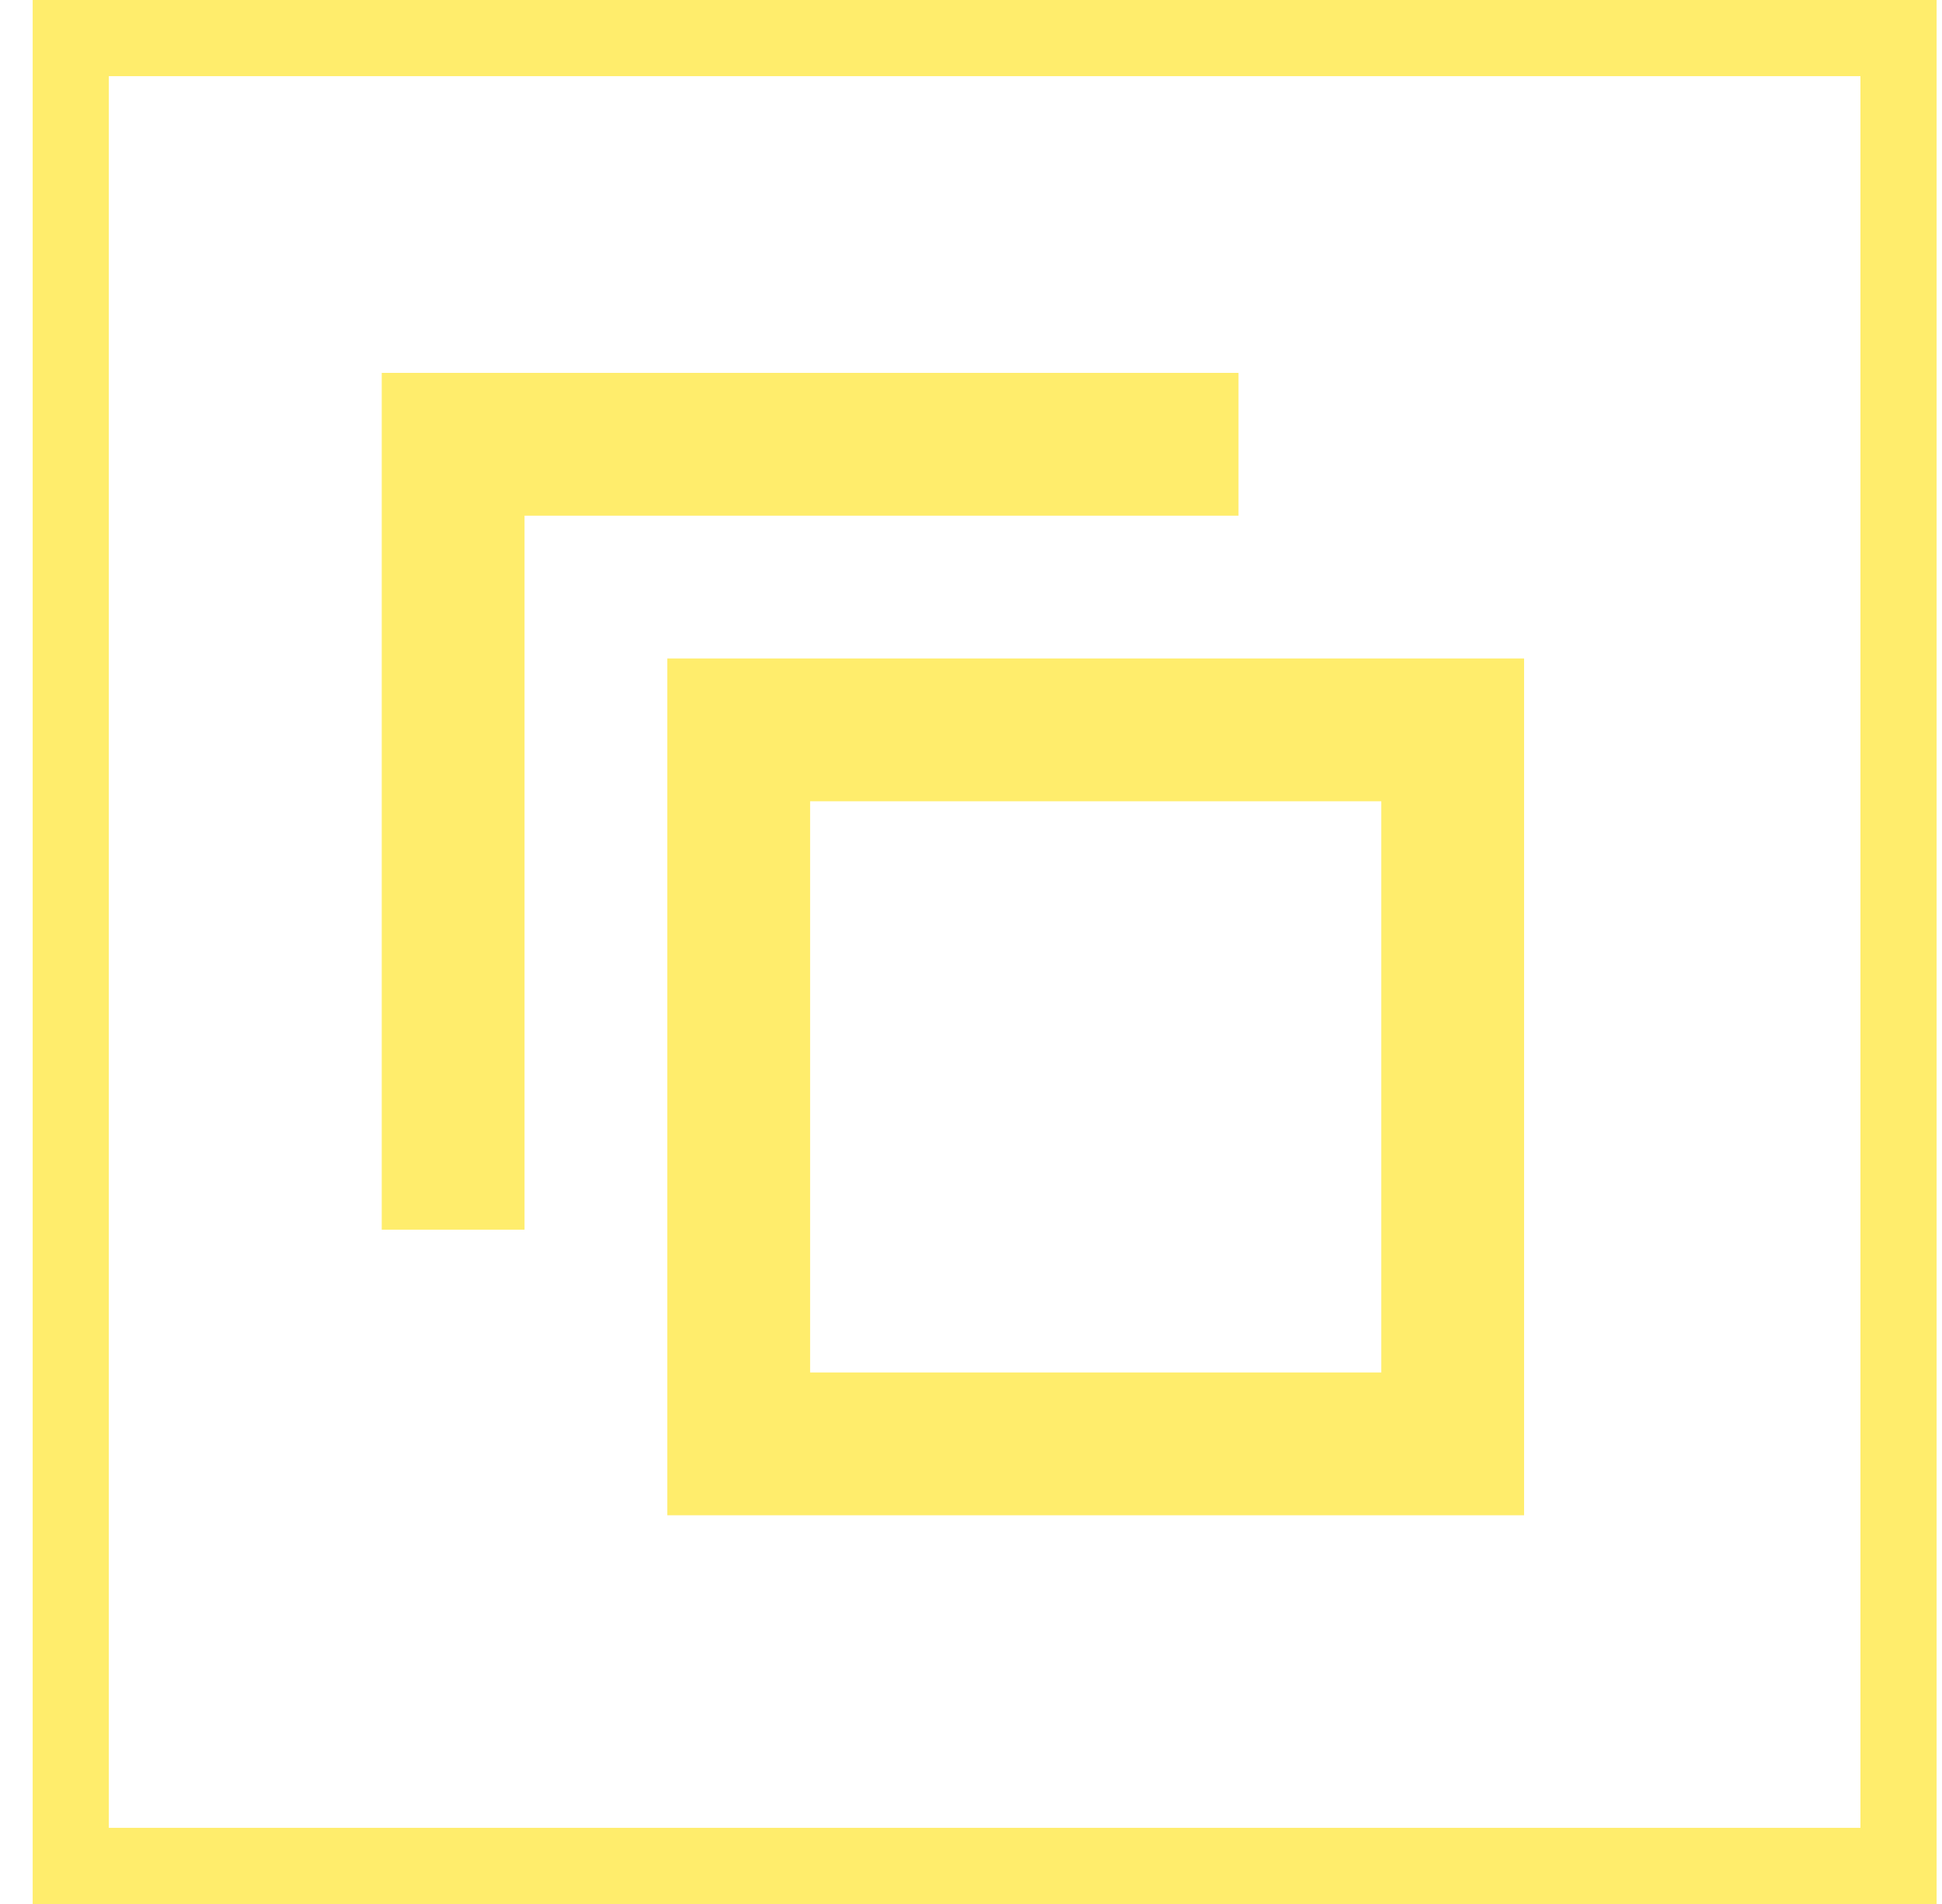
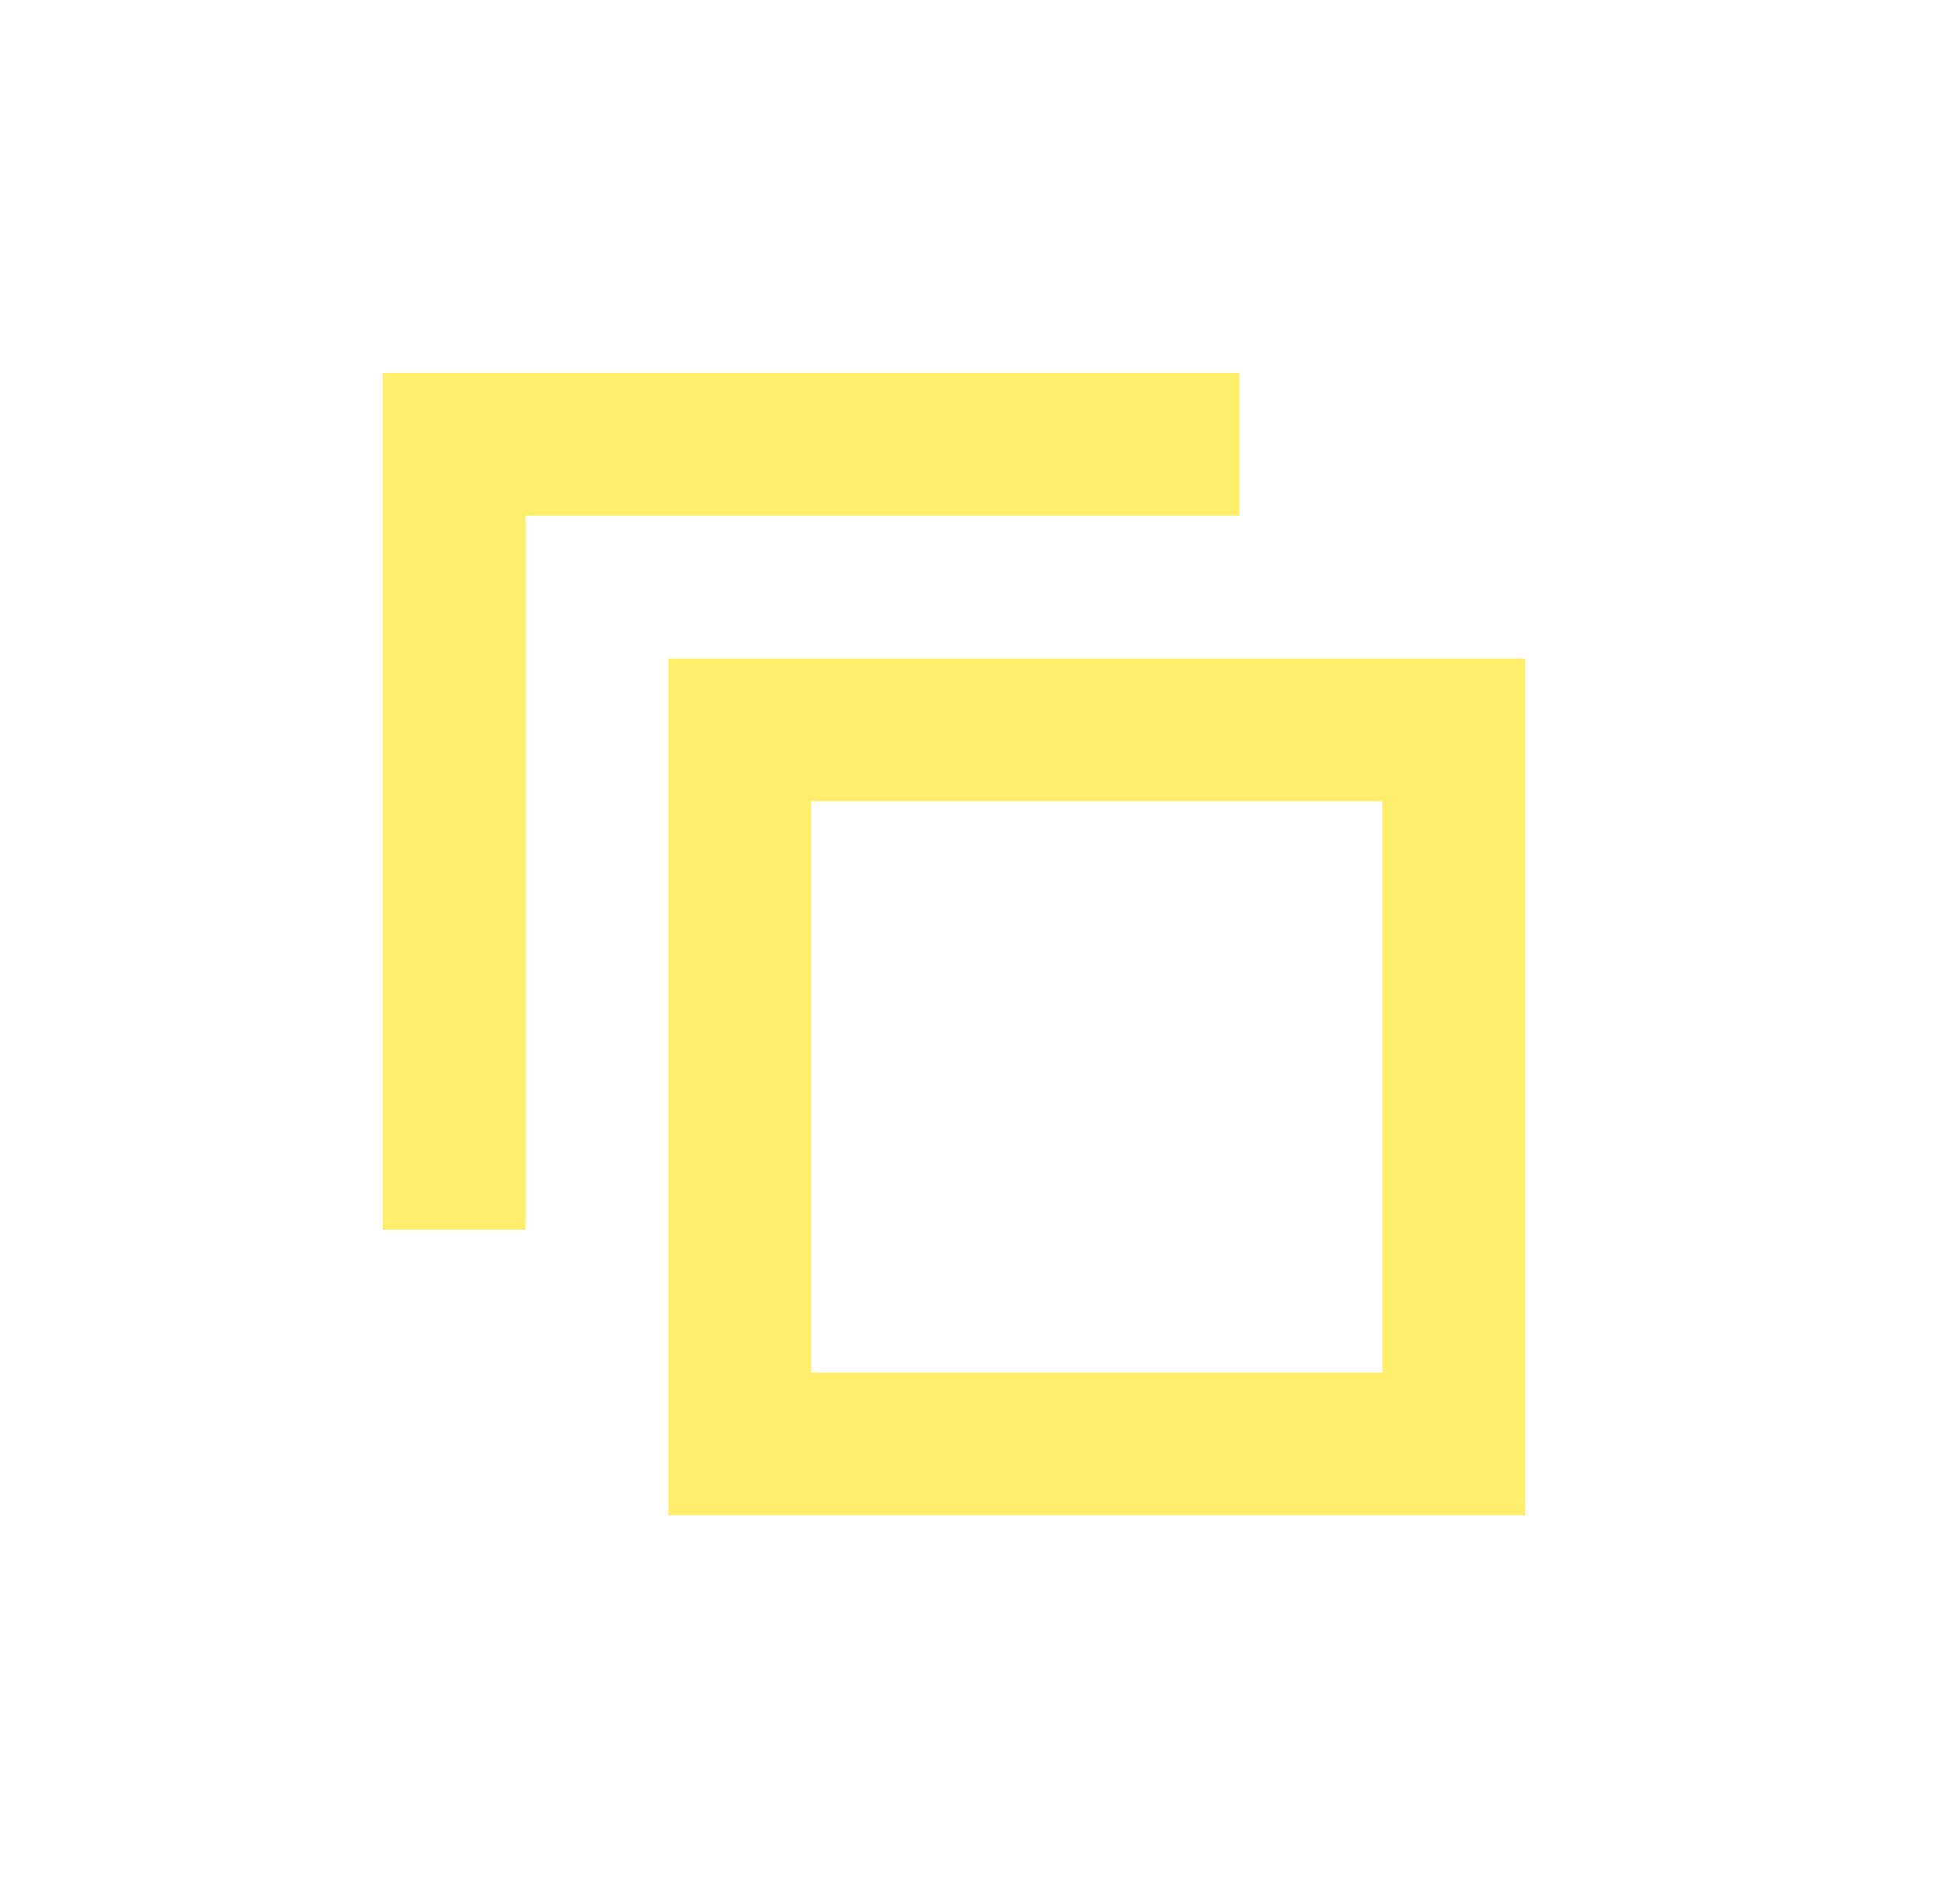
<svg xmlns="http://www.w3.org/2000/svg" width="51" height="50" viewBox="0 0 51 50" fill="none">
-   <path fill-rule="evenodd" clip-rule="evenodd" d="M10.025 9.792H13.775H32.525V13.542H13.775V32.292H10.025V9.792ZM17.525 17.292H21.275H36.275H40.025V39.792H36.275H21.275H17.525V17.292ZM36.275 36.042V21.042H21.275V36.042H36.275Z" fill="#FFED6C" />
-   <rect x="1.858" y="1" width="48" height="48" stroke="#FFED6C" stroke-width="2" />
+   <path fill-rule="evenodd" clip-rule="evenodd" d="M10.053 9.792H13.803H32.553V13.542H13.803V32.292H10.053V9.792ZM17.553 17.292H21.303H36.303H40.053V39.792H36.303H21.303H17.553V17.292ZM36.303 36.042V21.042H21.303V36.042H36.303Z" fill="#FFED6C" />
</svg>
